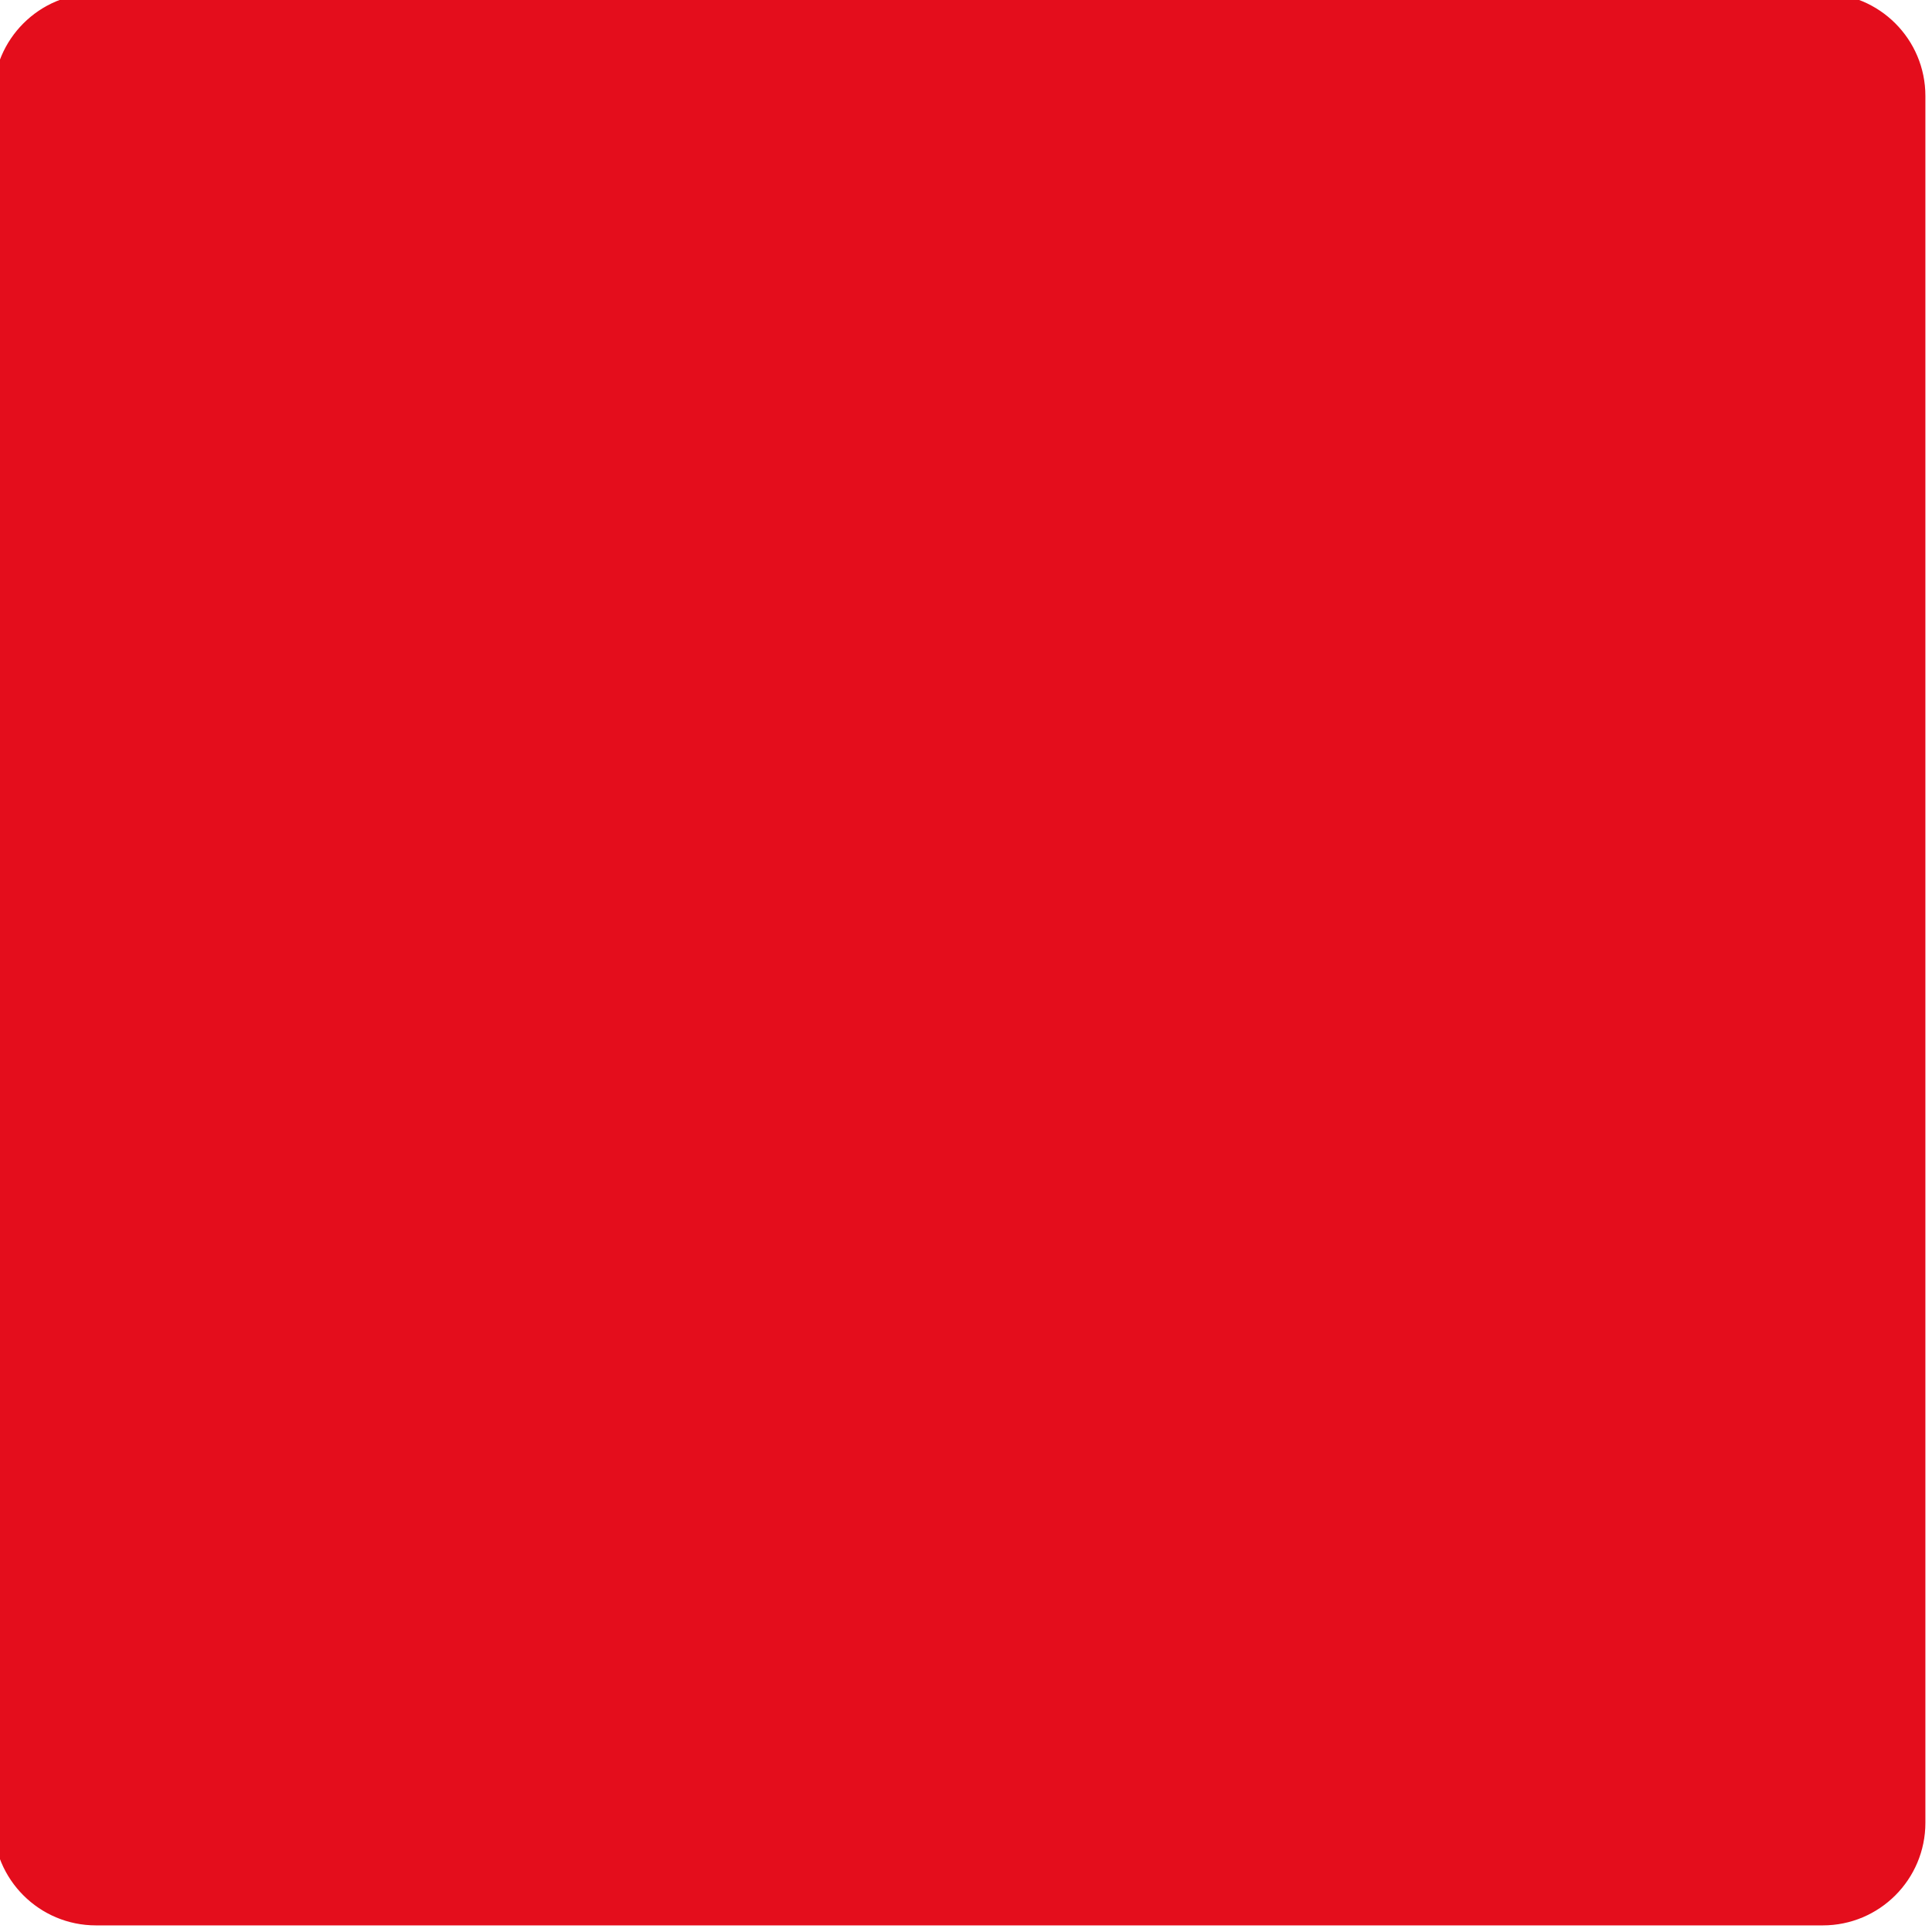
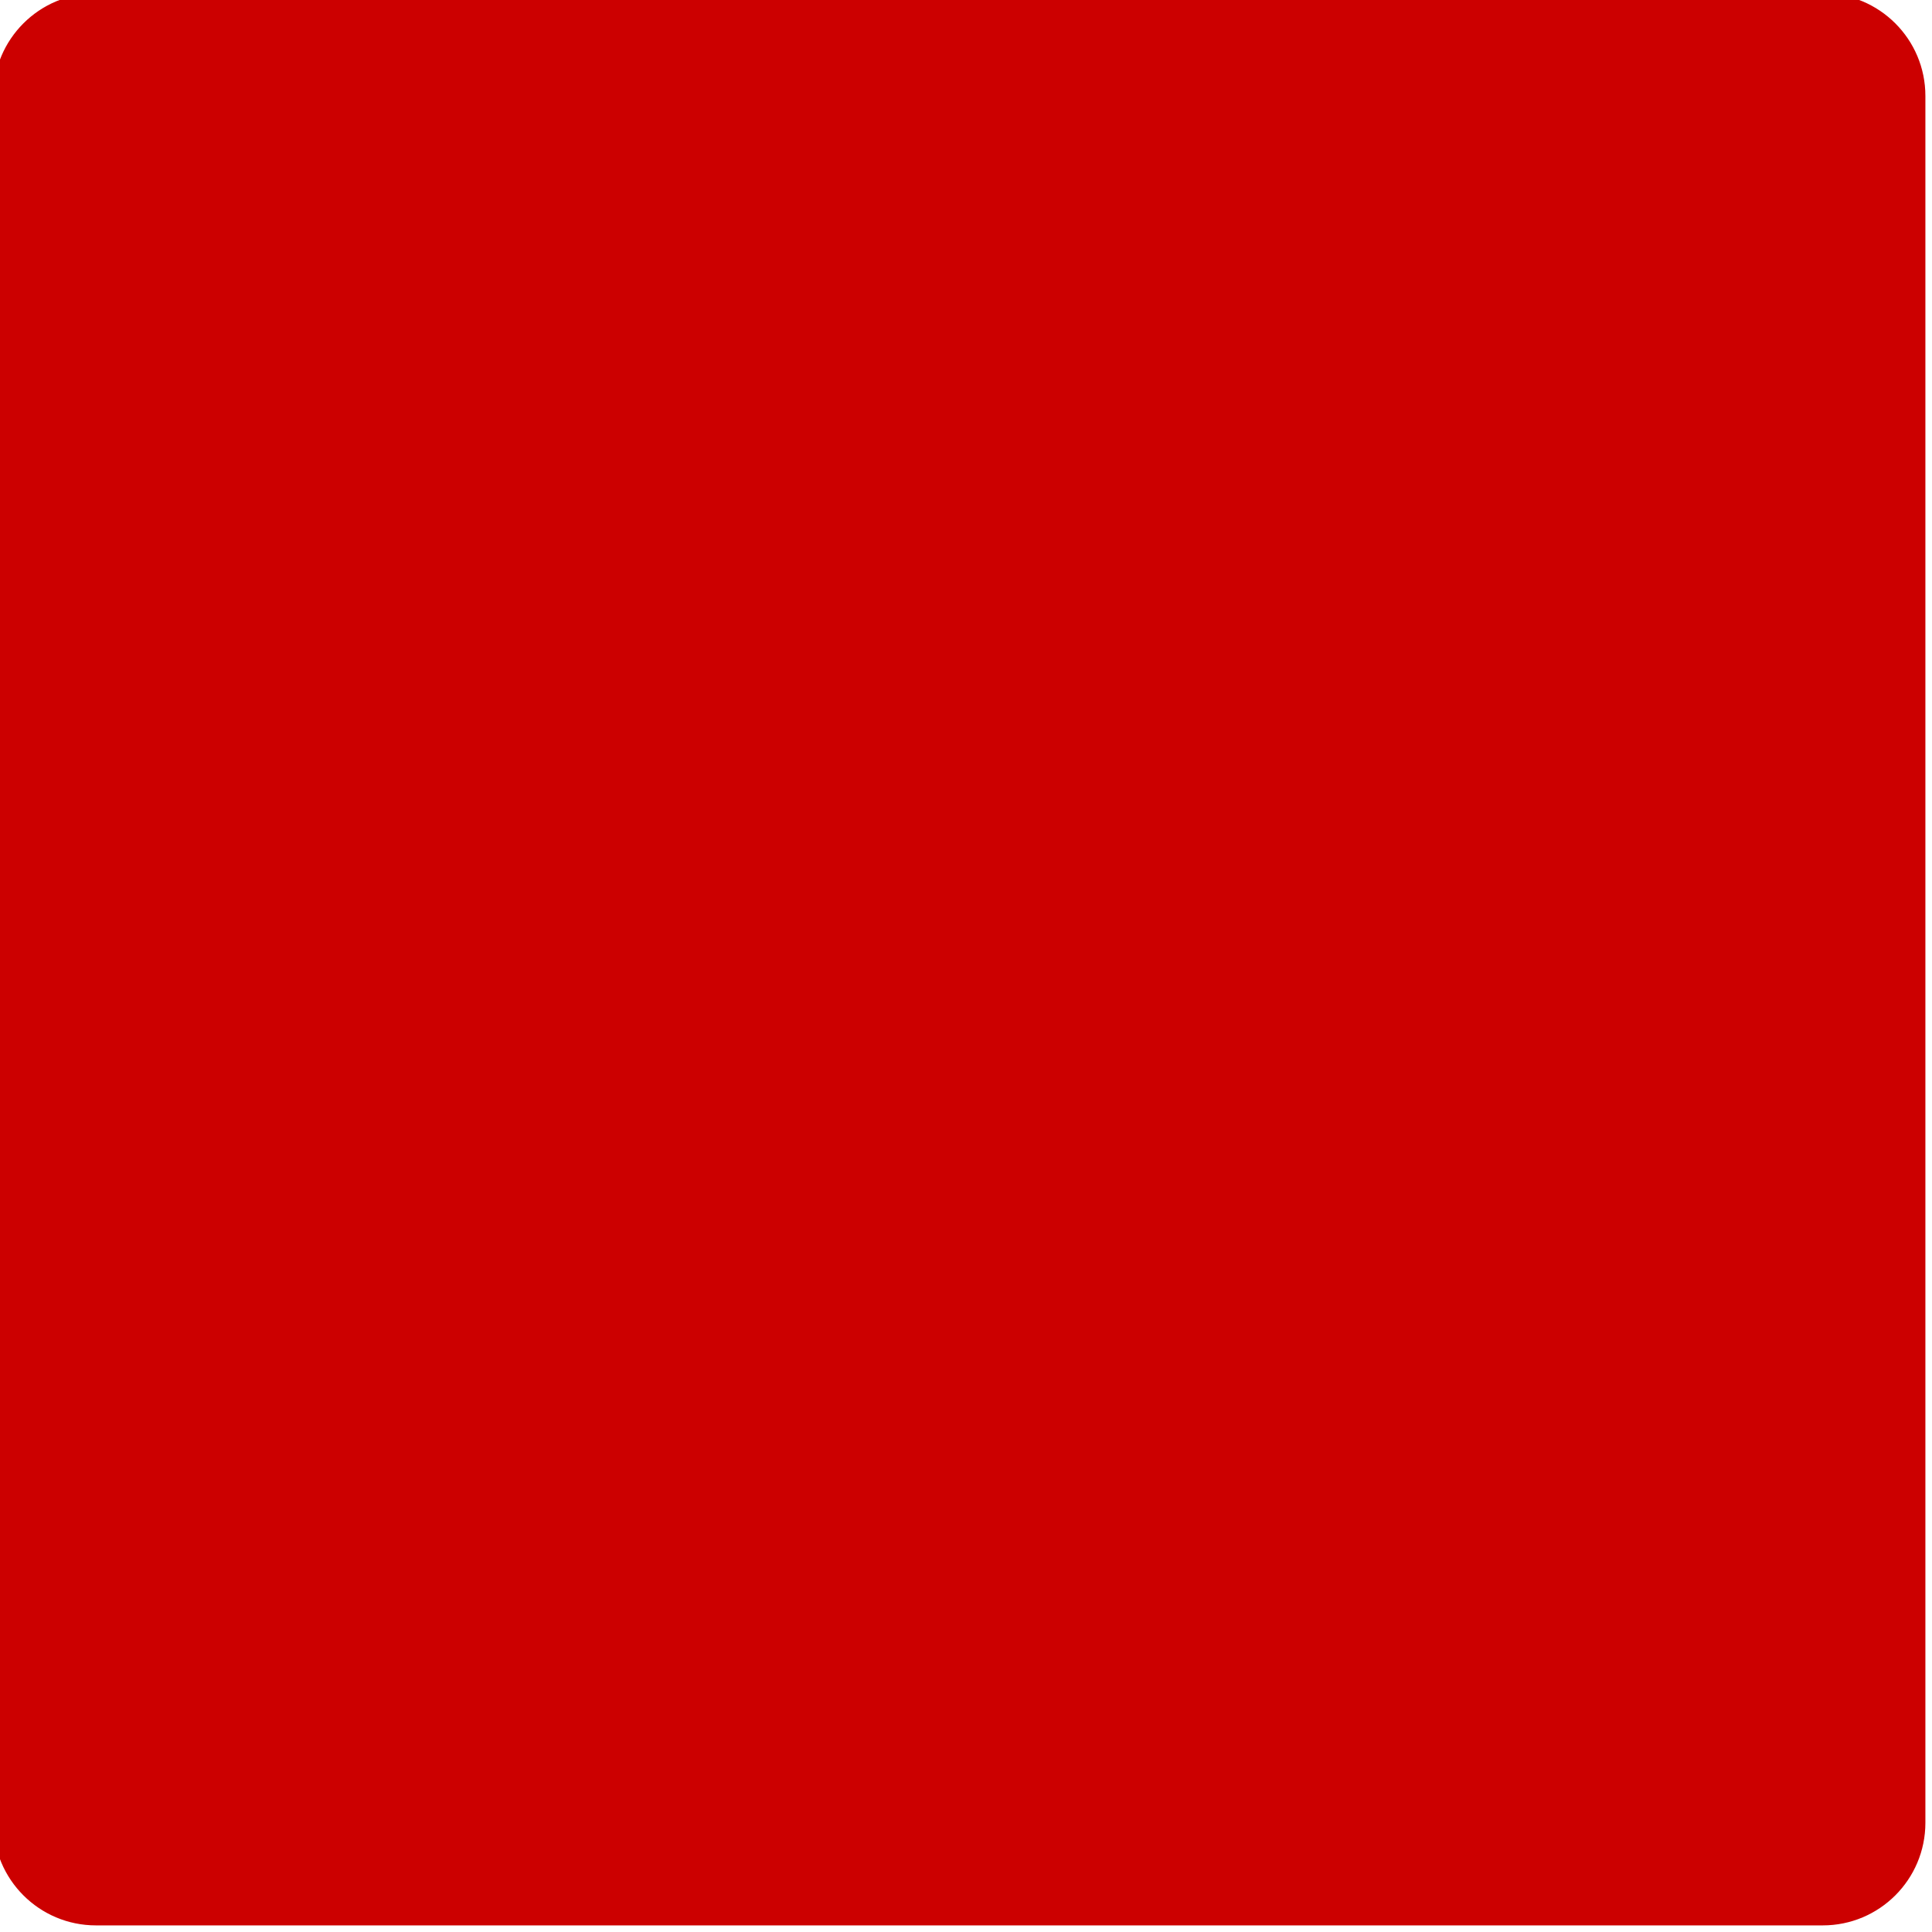
<svg xmlns="http://www.w3.org/2000/svg" width="100%" height="100%" version="1.1">
-   <rect width="1in" height="1in" fill="rgb(228,13,28)" stroke-width="0.5pt" stroke="rgb(228,13,28)" rx=".05in" ry=".05in" />
+   <rect width="1in" height="1in" fill="rgb(204,0,0)" stroke-width="0.5pt" stroke="rgb(204,0,0)" rx=".05in" ry=".05in" />
</svg>
